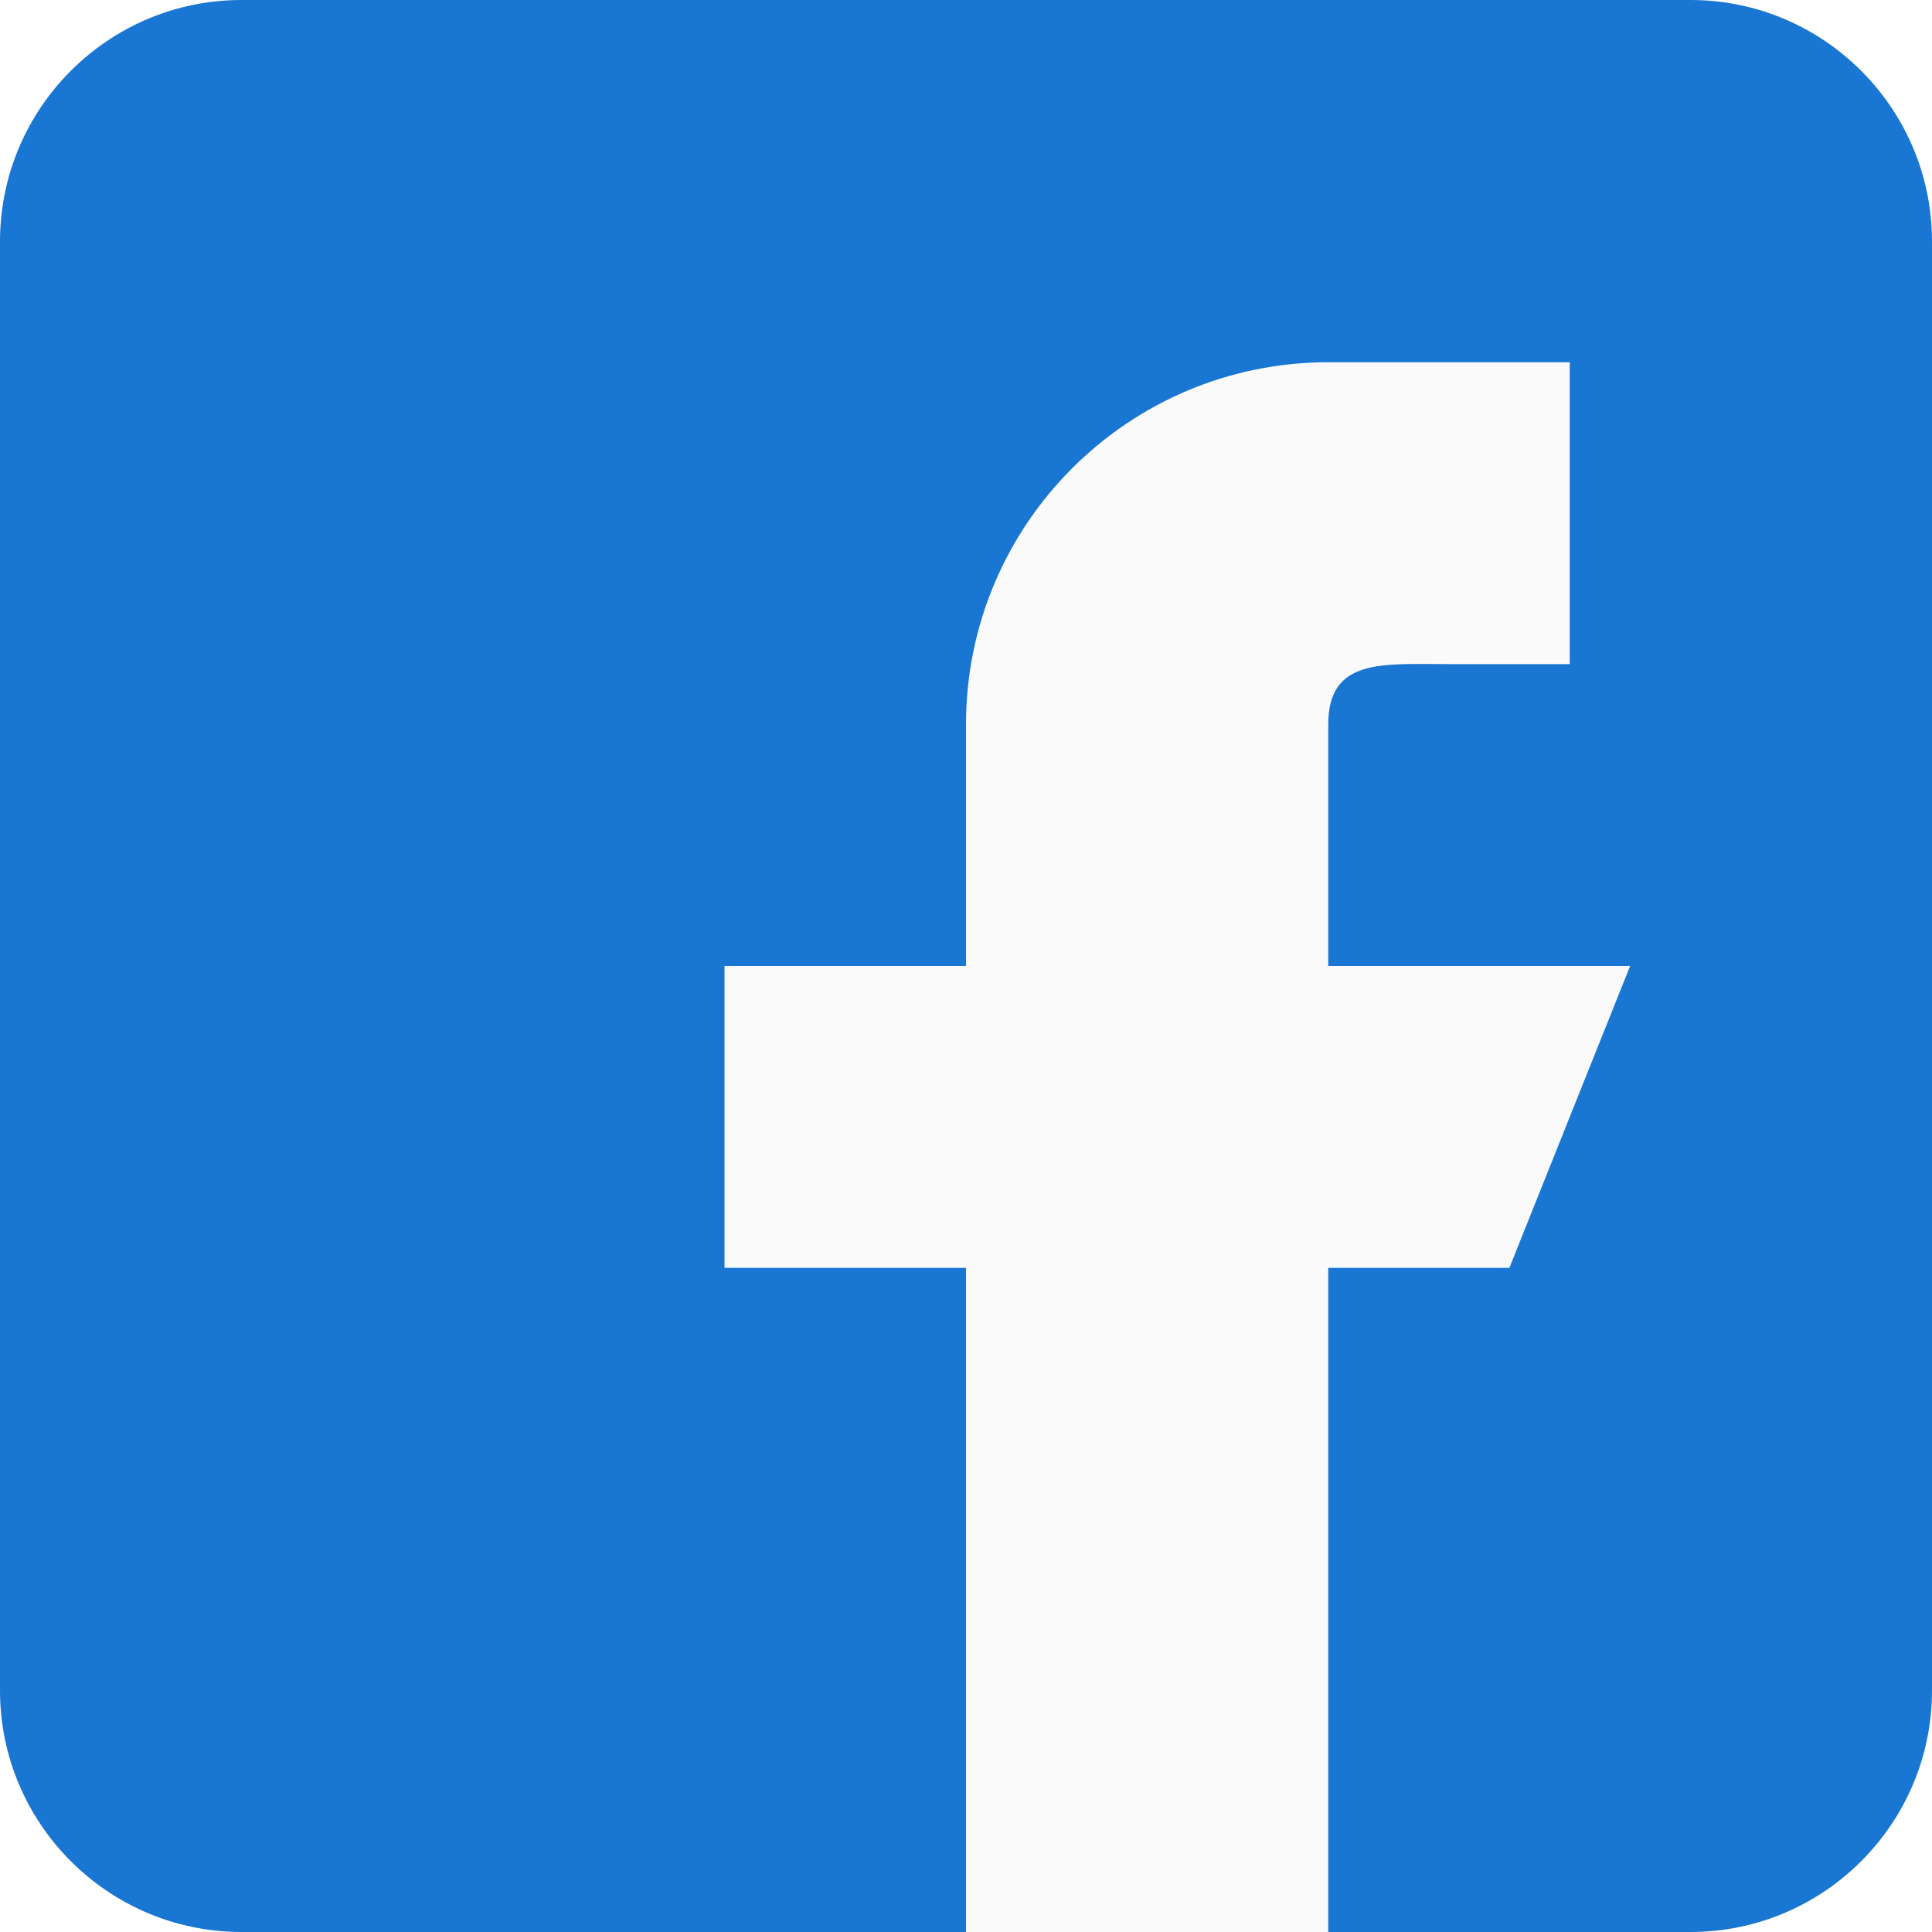
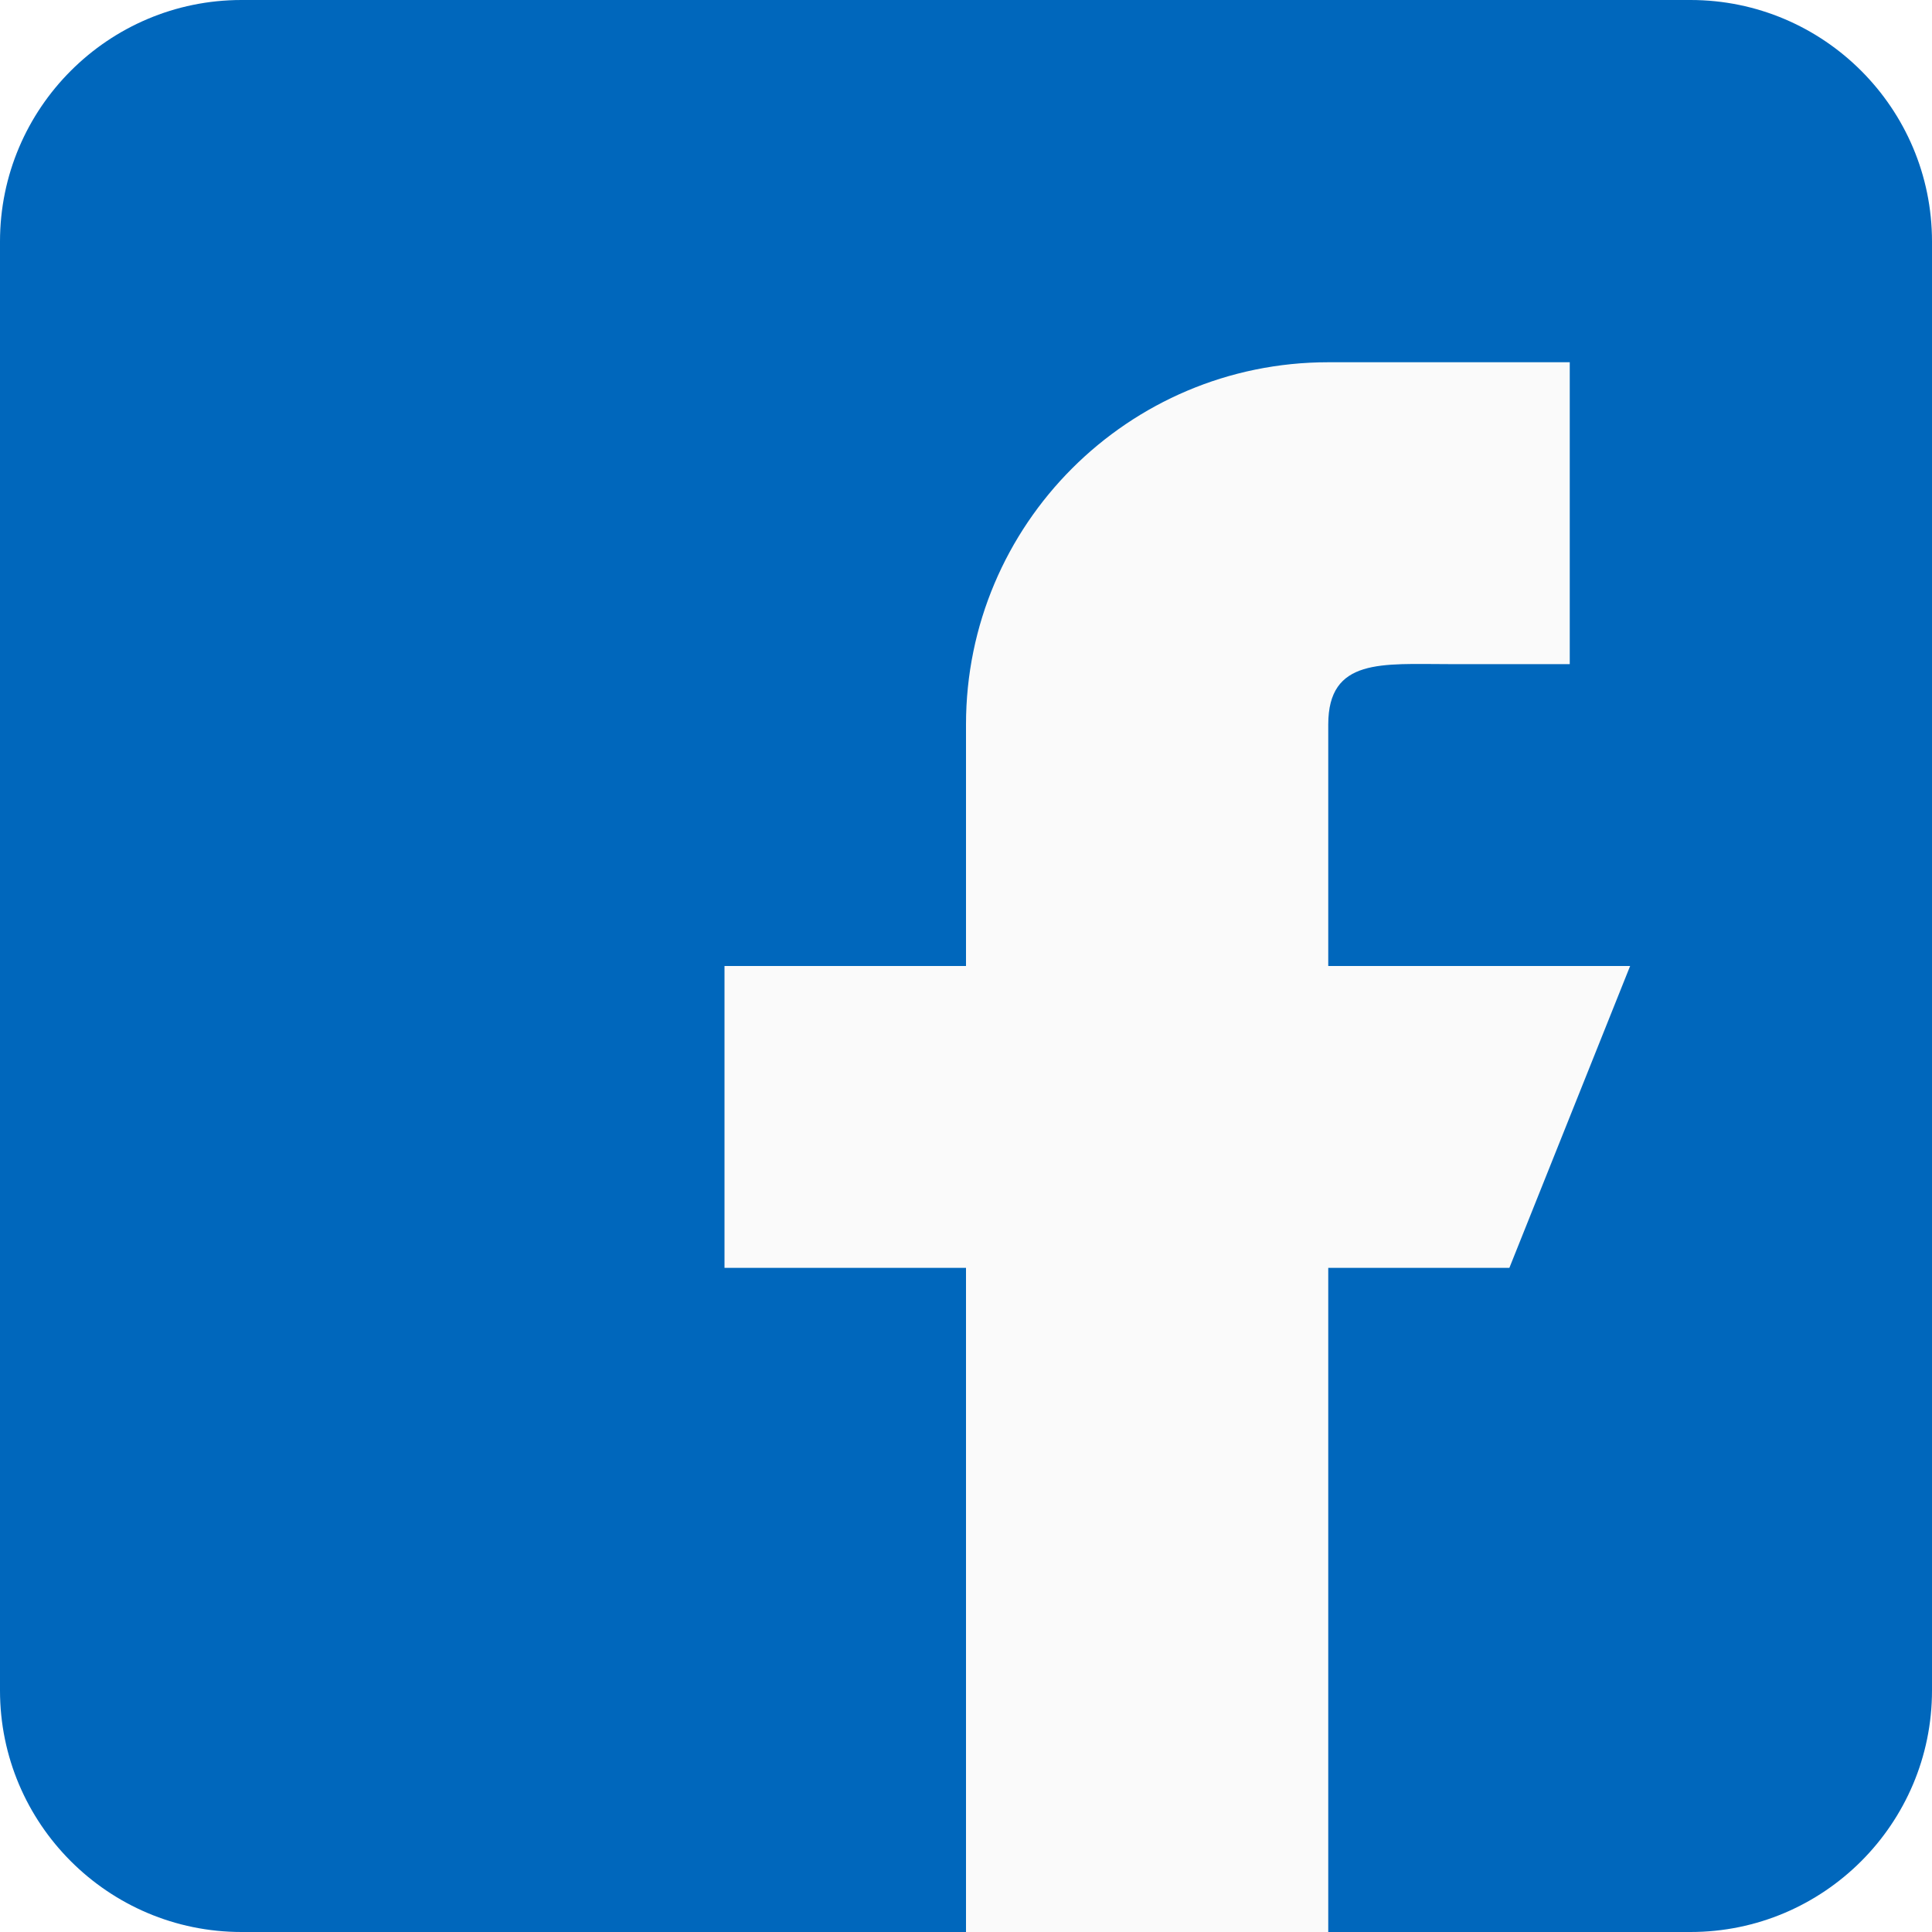
<svg xmlns="http://www.w3.org/2000/svg" version="1.1" id="Capa_1" x="0px" y="0px" viewBox="0 0 512 512" style="enable-background:new 0 0 512 512;" xml:space="preserve">
-   <path style="fill:#1976D2;" d="M448,0H64C28.704,0,0,28.704,0,64v384c0,35.296,28.704,64,64,64h384c35.296,0,64-28.704,64-64V64  C512,28.704,483.296,0,448,0z" />
-   <path style="fill:#FAFAFA;" d="M432,256h-80v-64c0-17.664,14.336-16,32-16h32V96h-64l0,0c-53.024,0-96,42.976-96,96v64h-64v80h64  v176h96V336h48L432,256z" />
-   <g>
- </g>
-   <g>
- </g>
-   <g>
- </g>
-   <g>
- </g>
-   <g>
- </g>
-   <g>
- </g>
-   <g>
- </g>
-   <g>
- </g>
-   <g>
- </g>
-   <g>
- </g>
-   <g>
- </g>
-   <g>
- </g>
-   <g>
- </g>
-   <g>
- </g>
-   <g>
- </g>
+   <style type="text/css">
+ 	.st0{fill:#0067BC;}
+ 	.st1{fill:#FAFAFA;}
+ </style>
+   <path class="st0" d="M448,0H64C28.7,0,0,28.7,0,64v384c0,35.3,28.7,64,64,64h384c35.3,0,64-28.7,64-64V64C512,28.7,483.3,0,448,0z" />
+   <path class="st1" d="M432,256h-80v-64c0-17.7,14.3-16,32-16h32V96h-64l0,0c-53,0-96,43-96,96v64h-64v80h64v176h96V336h48L432,256z" />
</svg>
